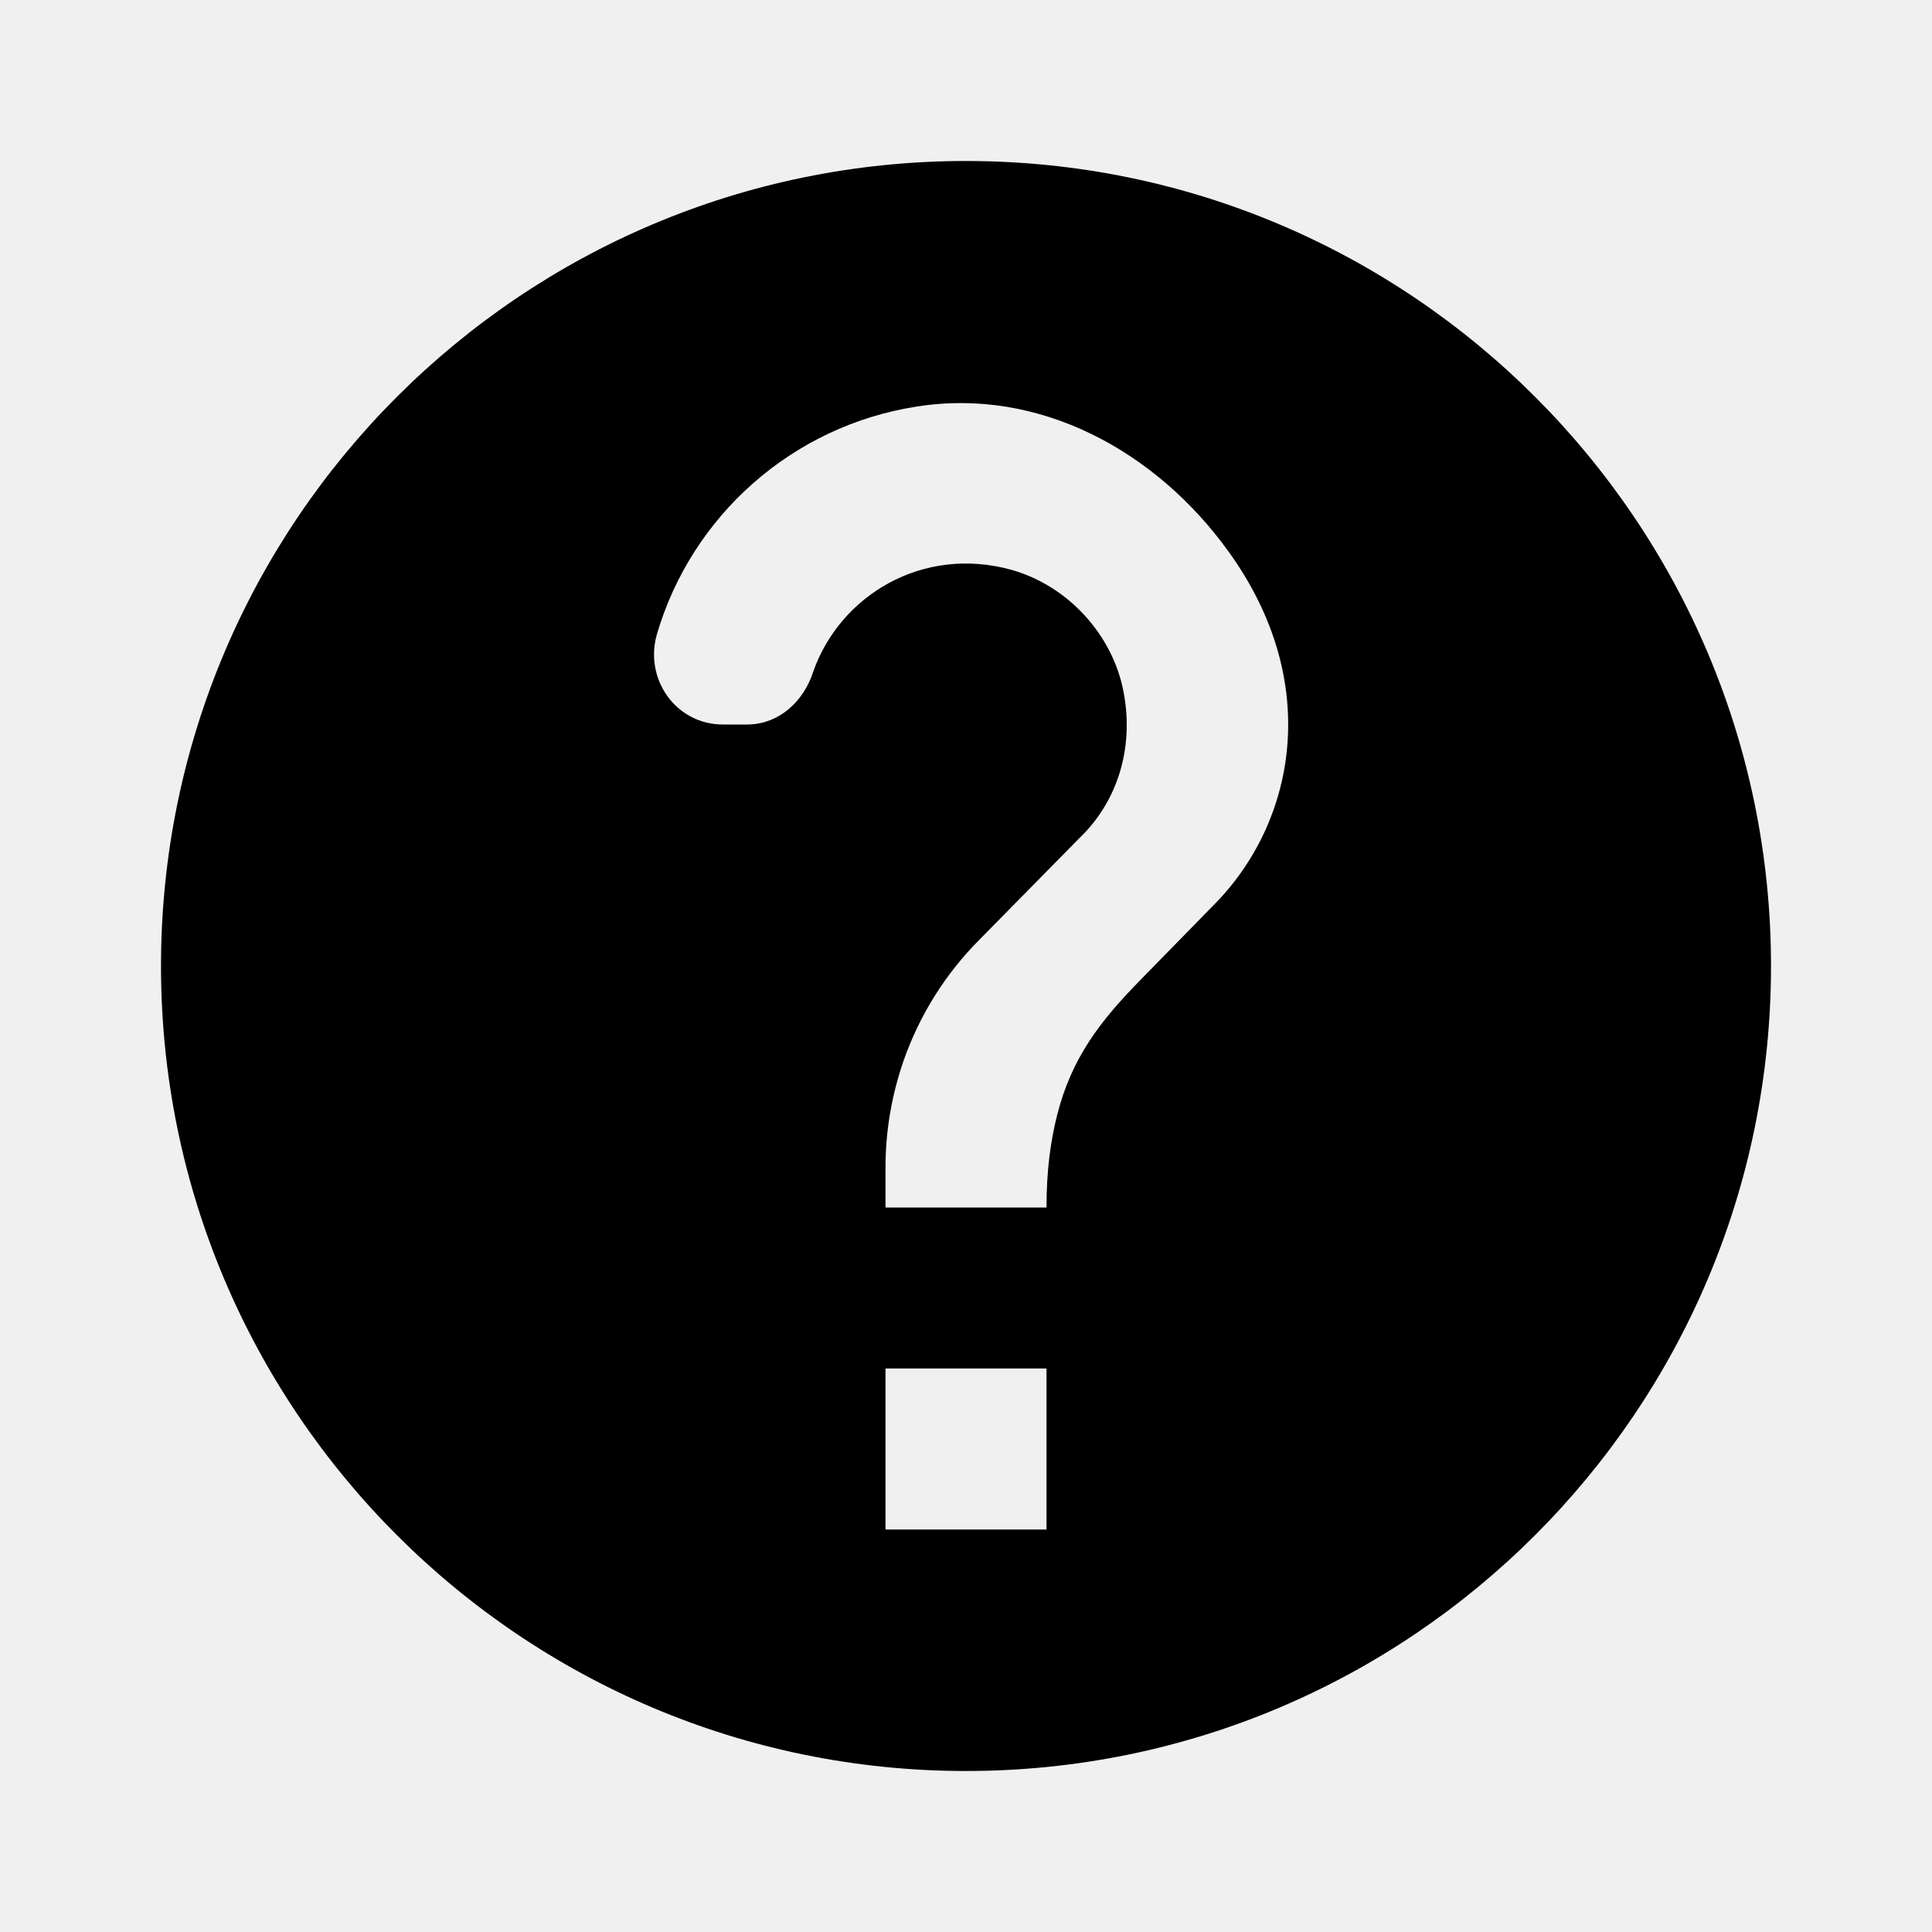
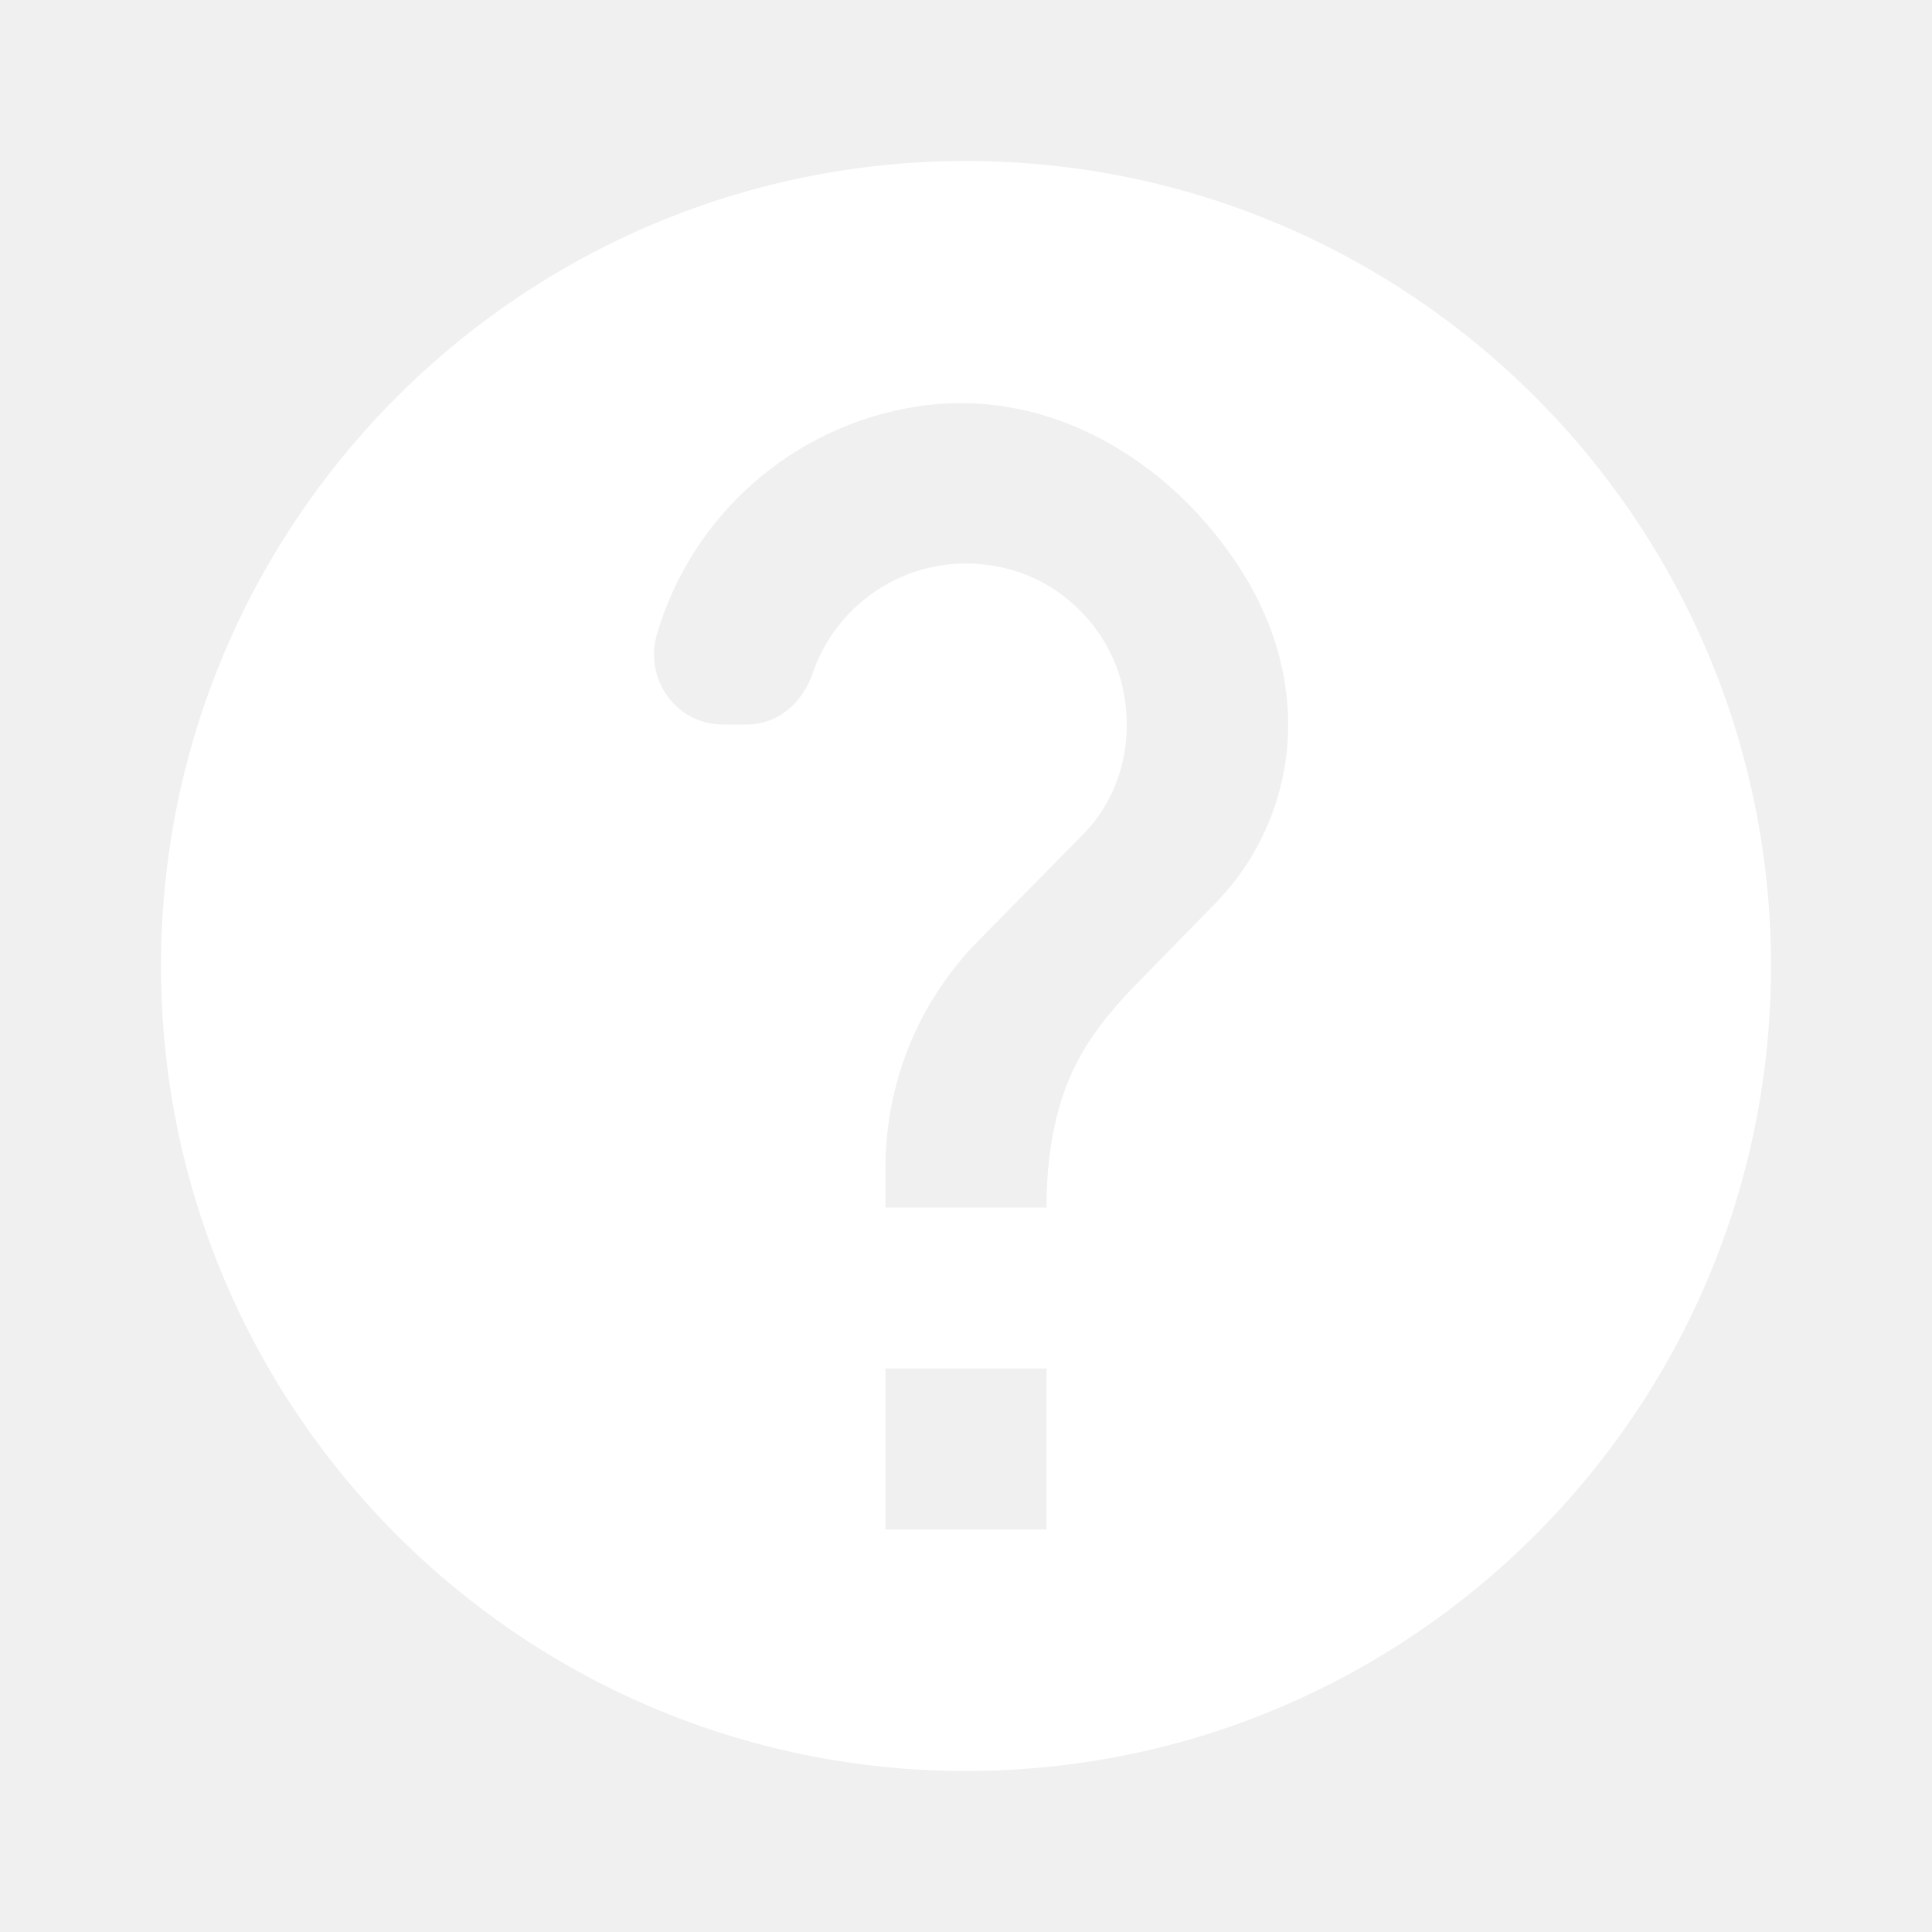
- <svg xmlns="http://www.w3.org/2000/svg" height="24px" viewBox="0 0 24 24" width="24px" fill="#000000">
+ <svg xmlns="http://www.w3.org/2000/svg" height="26px" viewBox="0 0 24 24" width="26px" fill="#fff">
  <path d="M0 0h24v24H0V0z" fill="none" />
  <path d="M12 2C6.48 2 2 6.48 2 12s4.48 10 10 10 10-4.48 10-10S17.52 2 12 2zm1 17h-2v-2h2v2zm2.07-7.75l-.9.92c-.5.51-.86.97-1.04 1.69-.08.32-.13.68-.13 1.14h-2v-.5c0-.46.08-.9.22-1.31.2-.58.53-1.1.95-1.52l1.24-1.26c.46-.44.68-1.1.55-1.8-.13-.72-.69-1.33-1.39-1.53-1.11-.31-2.14.32-2.47 1.27-.12.37-.43.65-.82.65h-.3C8.4 9 8 8.44 8.16 7.88c.43-1.47 1.68-2.59 3.23-2.83 1.52-.24 2.97.55 3.87 1.8 1.18 1.63.83 3.38-.19 4.4z" />
</svg>
